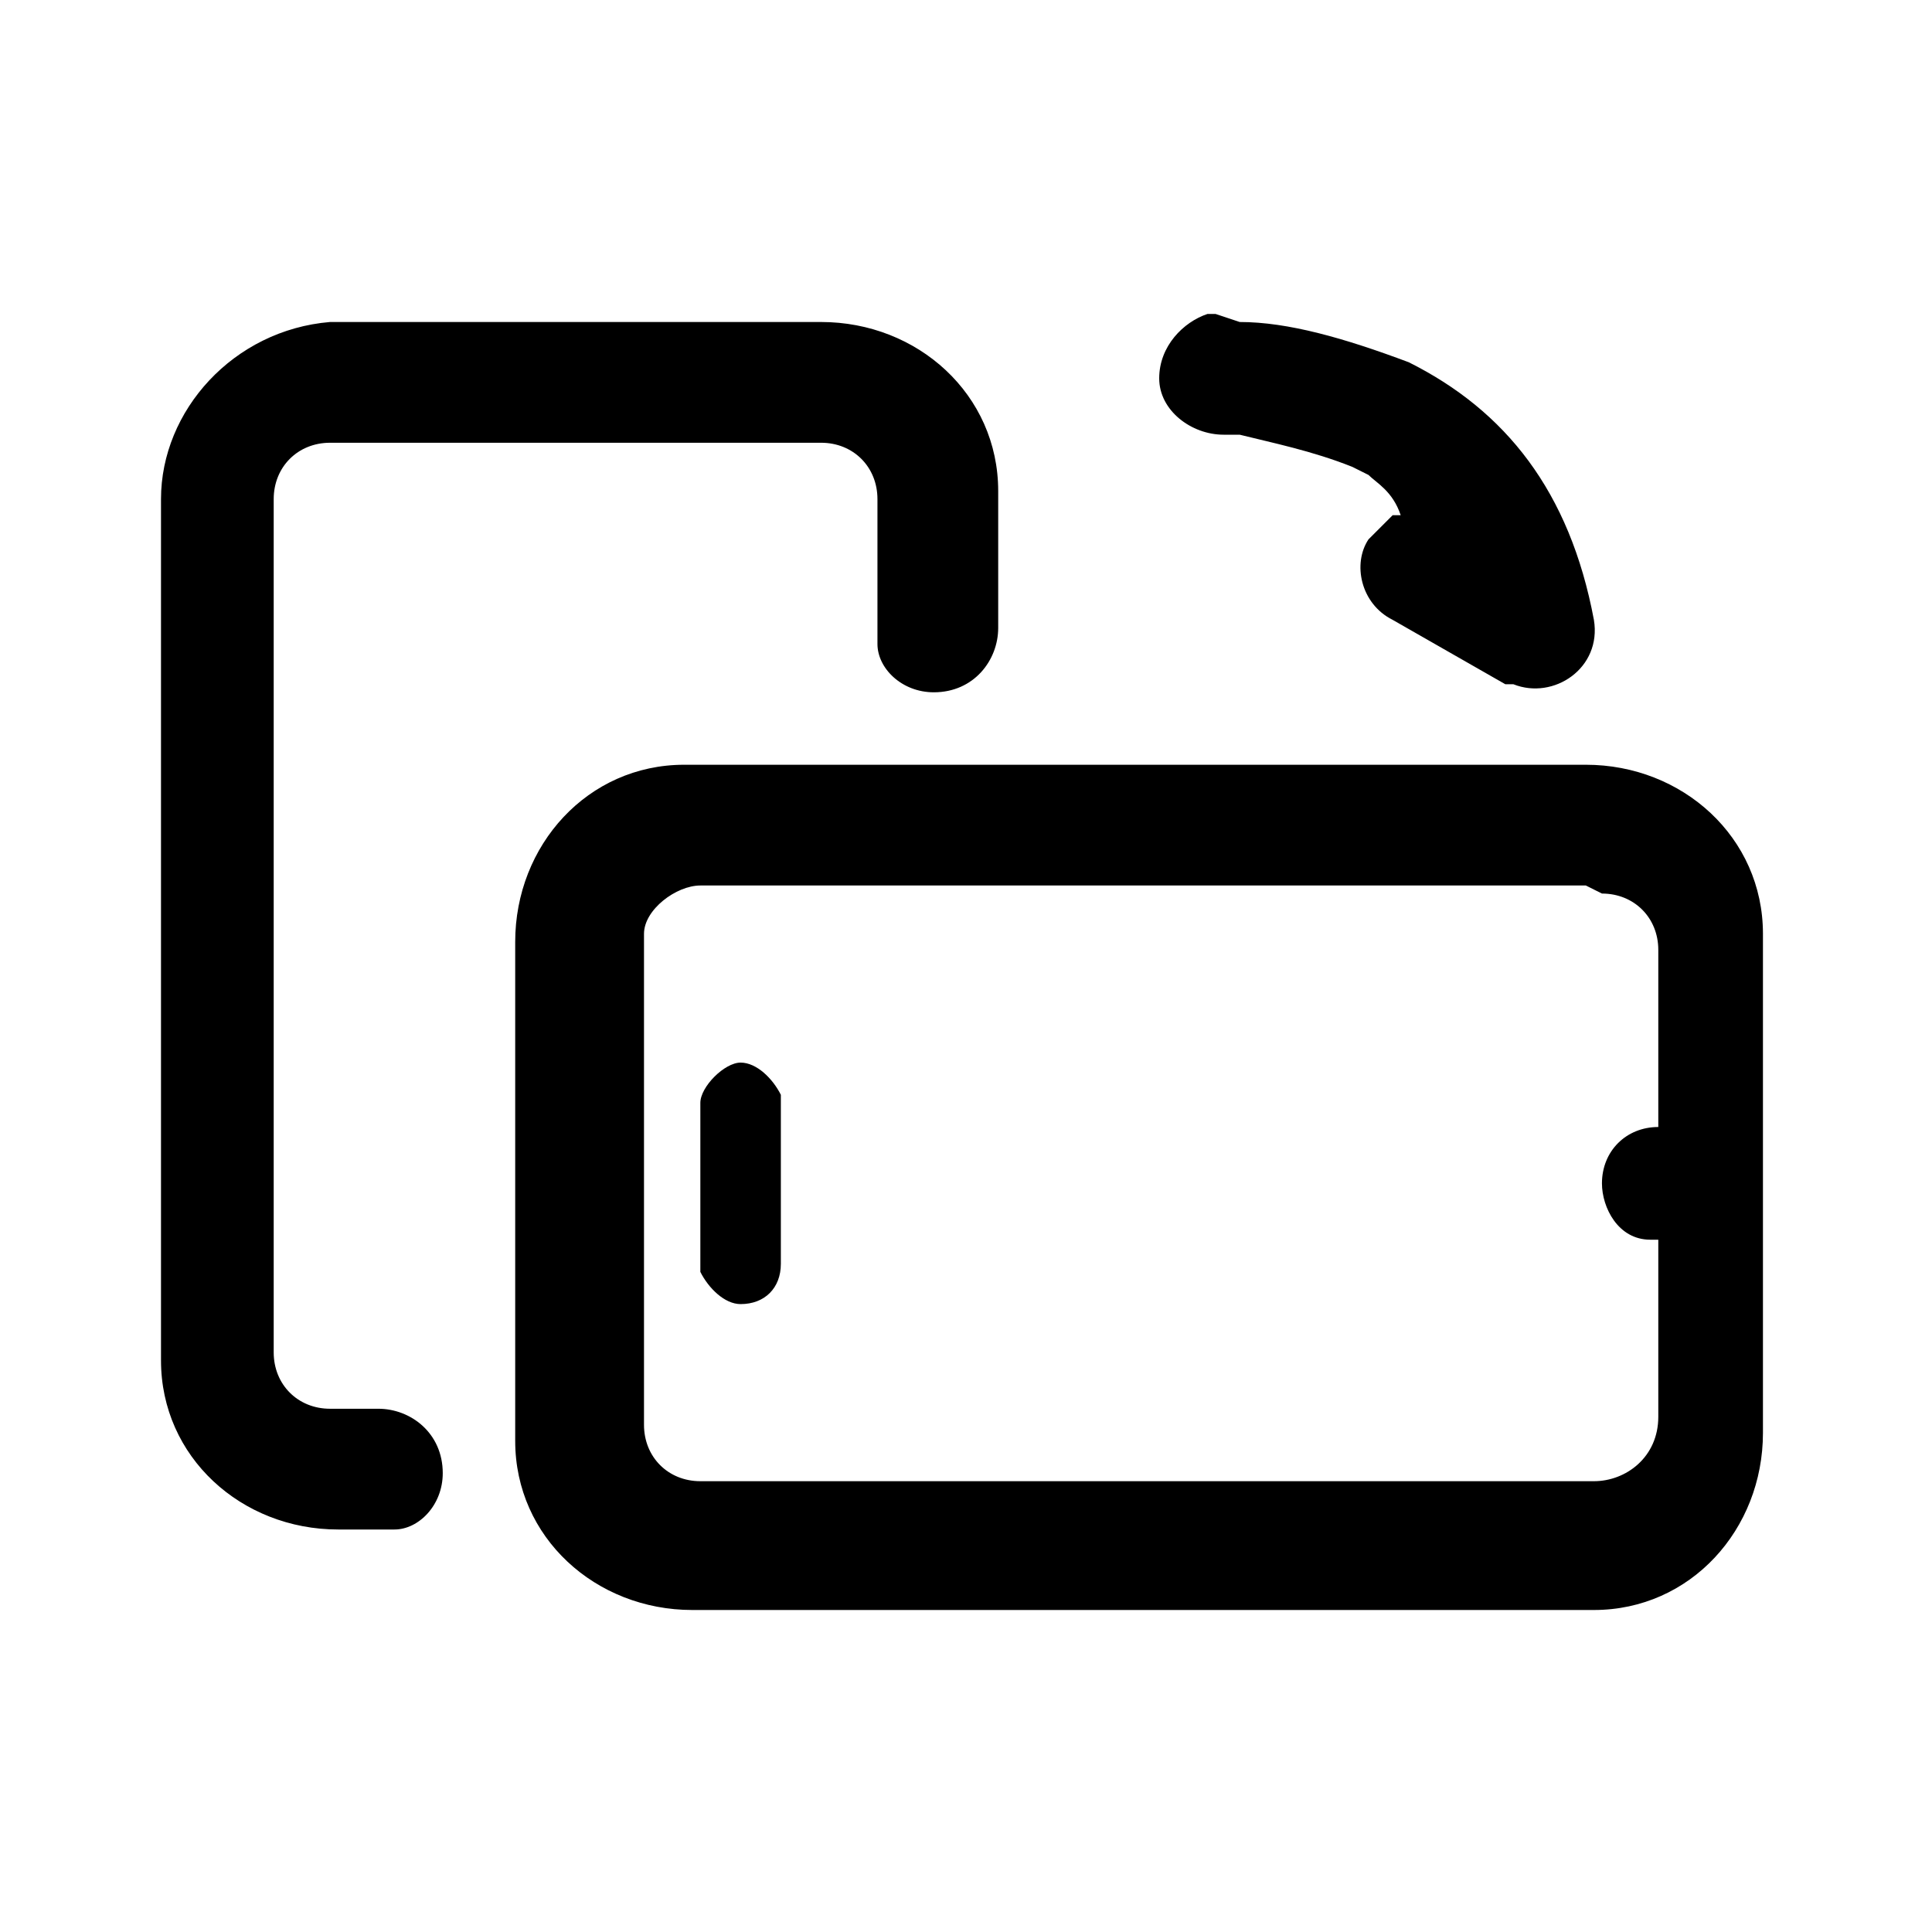
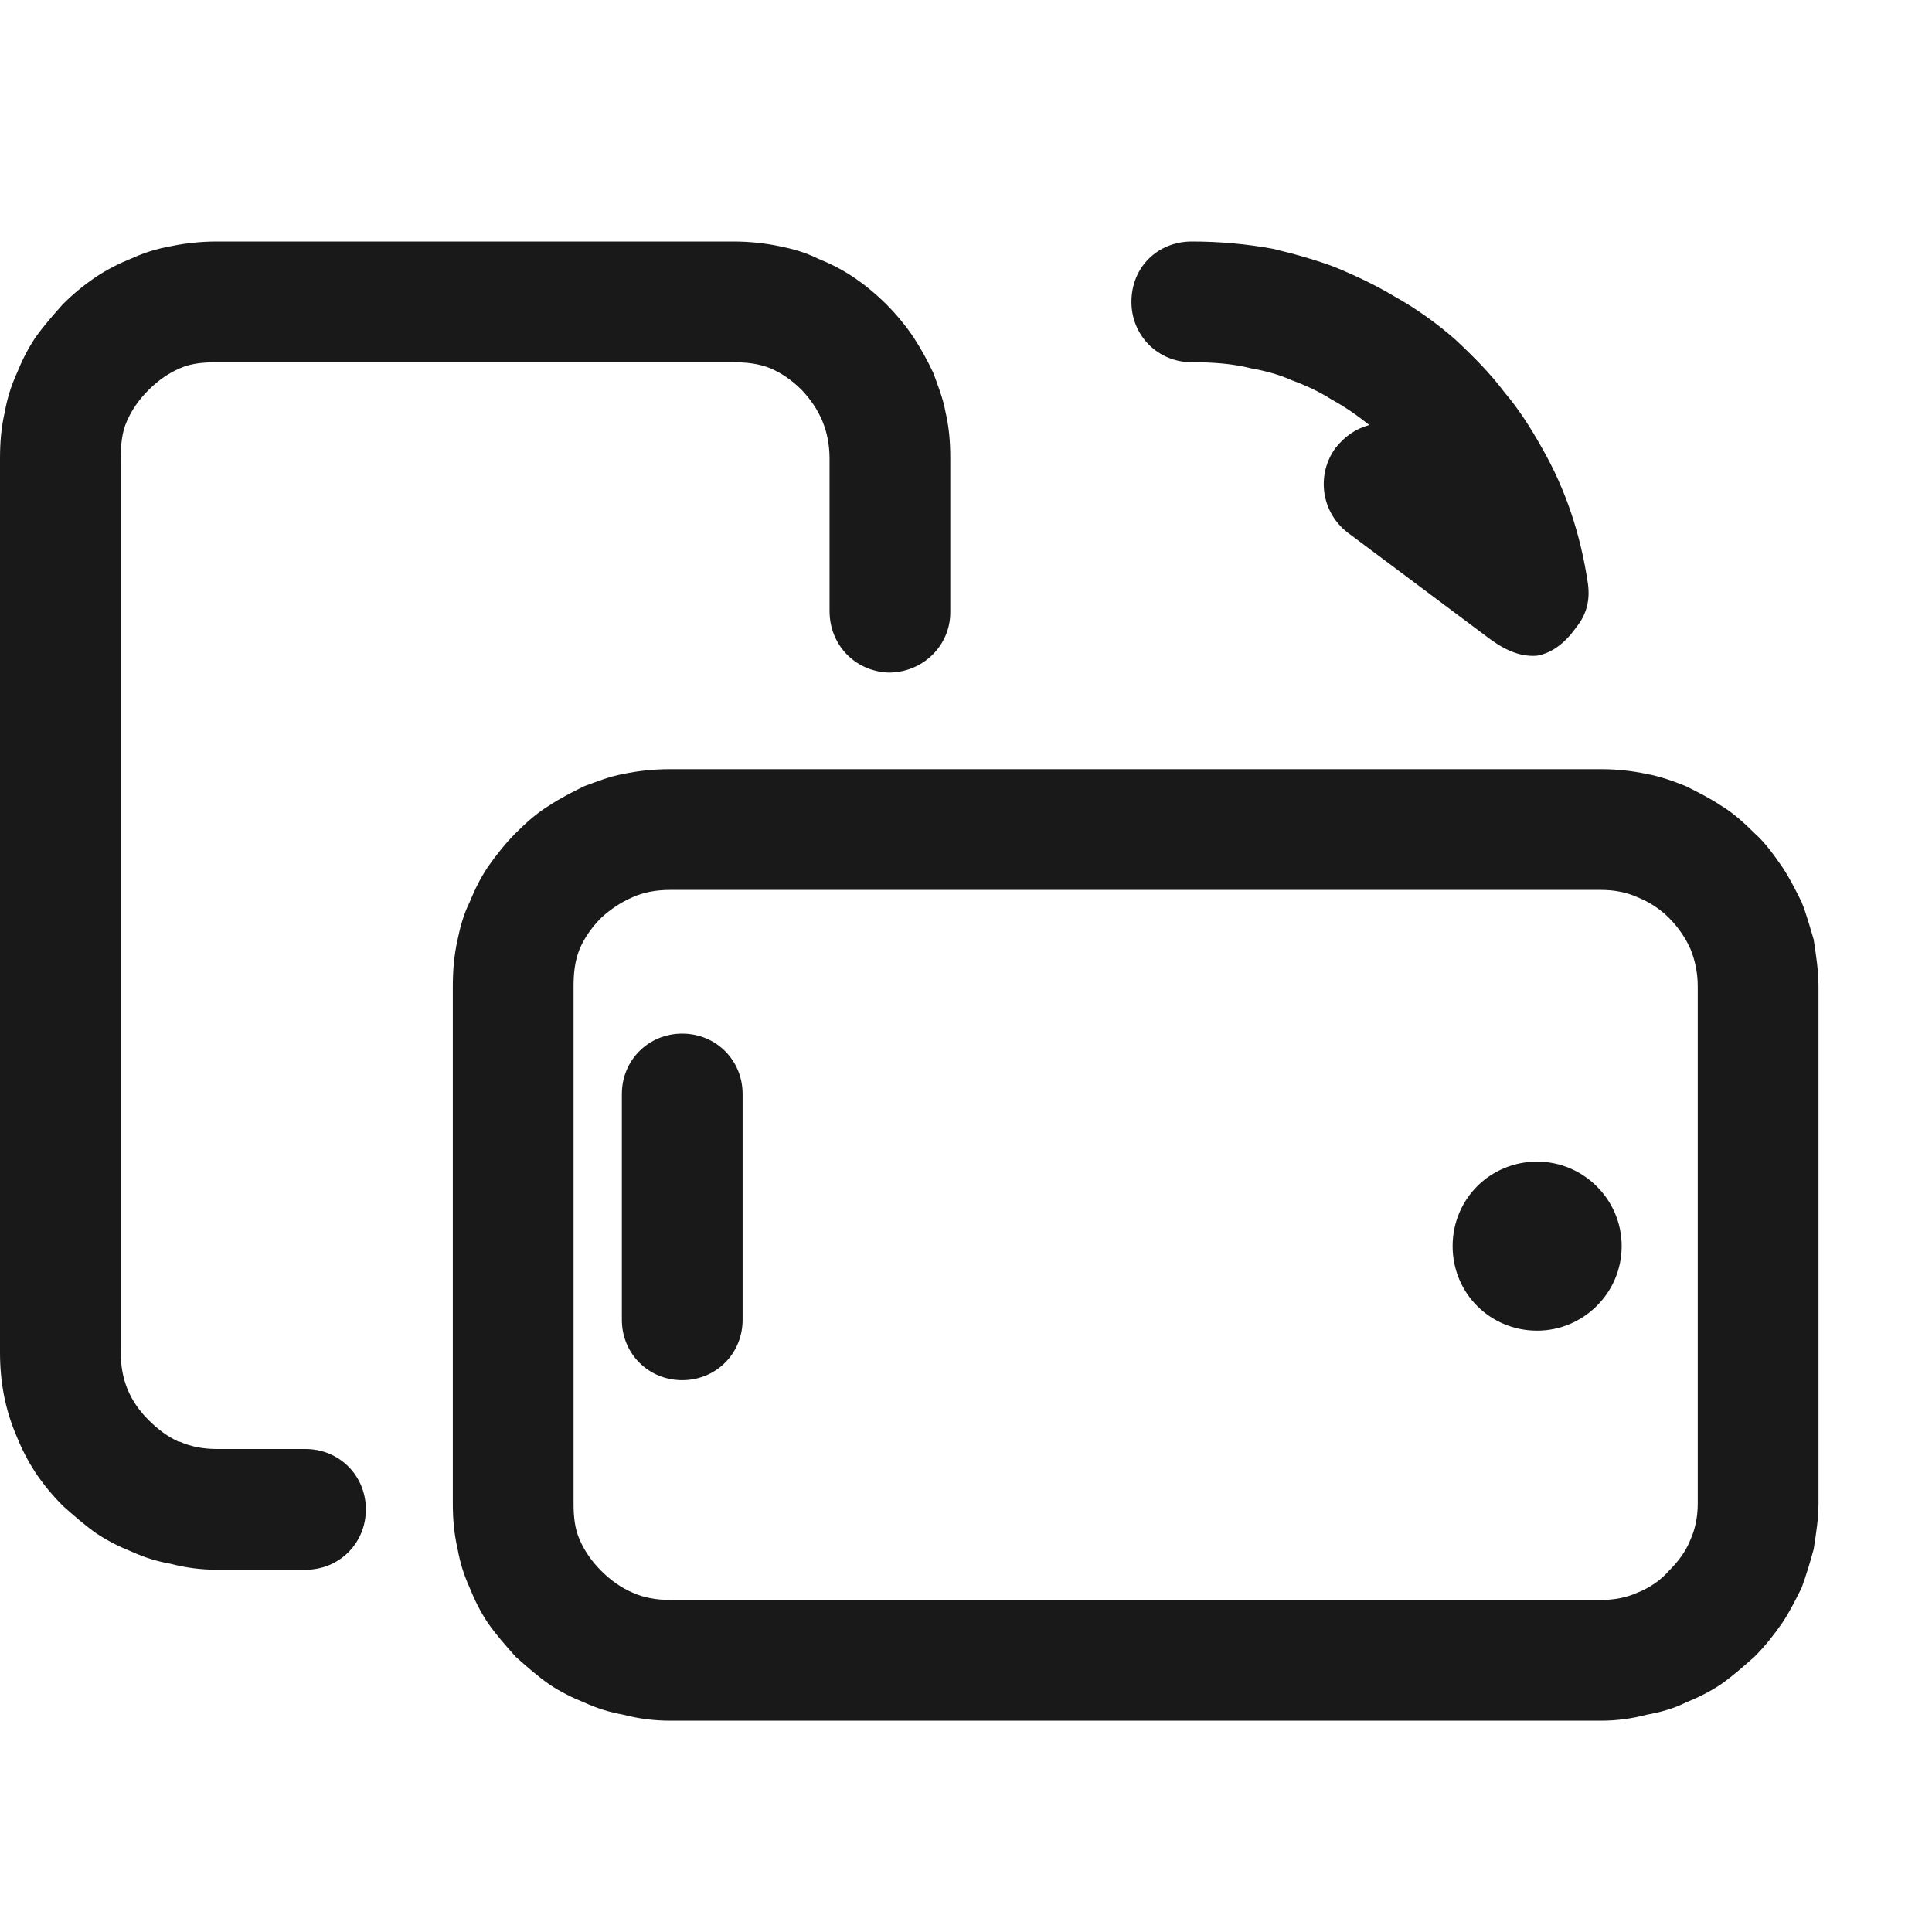
- <svg xmlns="http://www.w3.org/2000/svg" version="1.1" id="图层_1" x="0px" y="0px" viewBox="0 0 24 24" style="enable-background:new 0 0 24 24;" xml:space="preserve">
-   <style type="text/css">
- 	.st0{fill-rule:evenodd;clip-rule:evenodd;fill:currentColor;fill-opacity:0;}
- 	.st1{fill-rule:evenodd;clip-rule:evenodd;fill:currentColor;}
- </style>
-   <g id="ic_landscape_lined">
-     <g id="编组">
-       <rect id="矩形" class="st0" width="24" height="24" />
-       <path id="形状结合" class="st1" d="M19.7,9.5c1.2,0,2.2,0.9,2.2,2.1l0,0.2v6c0,1.2-0.9,2.2-2.1,2.2l-0.2,0h-11    c-1.2,0-2.2-0.9-2.2-2.1l0-0.2v-6c0-1.2,0.9-2.2,2.1-2.2l0.2,0H19.7z M10.2,4c1.2,0,2.2,0.9,2.2,2.1l0,0.2v1.5    c0,0.4-0.3,0.8-0.8,0.8c-0.4,0-0.7-0.3-0.7-0.6l0-0.1V6.2c0-0.4-0.3-0.7-0.7-0.7l-0.1,0h-6c-0.4,0-0.7,0.3-0.7,0.7l0,0.1v10.5    c0,0.4,0.3,0.7,0.7,0.7l0.1,0h0.5c0.4,0,0.8,0.3,0.8,0.8c0,0.4-0.3,0.7-0.6,0.7l-0.1,0H4.2c-1.2,0-2.2-0.9-2.2-2.1l0-0.2V6.2    C2,5.1,2.9,4.1,4.1,4l0.2,0H10.2z M19.7,11h-11C8.4,11,8,11.3,8,11.6l0,0.1v6c0,0.4,0.3,0.7,0.7,0.7l0.1,0h11    c0.4,0,0.8-0.3,0.8-0.8l0-2.2l-0.1,0c-0.4,0-0.6-0.4-0.6-0.7c0-0.4,0.3-0.7,0.7-0.7l0-2.2c0-0.4-0.3-0.7-0.7-0.7L19.7,11z     M9.2,13.2c0.2,0,0.4,0.2,0.5,0.4l0,0.1v2c0,0.3-0.2,0.5-0.5,0.5c-0.2,0-0.4-0.2-0.5-0.4l0-0.1v-2C8.7,13.5,9,13.2,9.2,13.2z     M15.4,4c0.6,0,1.3,0.2,2.1,0.5c1.2,0.6,2,1.6,2.3,3.2c0.1,0.6-0.5,1-1,0.8l-0.1,0l-1.4-0.8c-0.4-0.2-0.5-0.7-0.3-1    c0.1-0.1,0.2-0.2,0.3-0.3l0.1,0l0,0C17.3,6.1,17.1,6,17,5.9l-0.2-0.1c-0.5-0.2-1-0.3-1.4-0.4l-0.2,0c-0.4,0-0.8-0.3-0.8-0.7    c0-0.4,0.3-0.7,0.6-0.8l0.1,0L15.4,4z" />
-     </g>
-   </g>
+ <svg xmlns="http://www.w3.org/2000/svg" width="16" height="16" viewBox="0 0 16 16" fill="none">
+   <defs />
+   <rect id="矩形 196" width="16" height="16" fill="#C4C4C4" fill-opacity="0" />
+   <path id="矢量 6" d="M1.8 13L2.53 13C2.81 13 3.03 12.78 3.03 12.5C3.03 12.22 2.81 12 2.53 12L1.8 12C1.68 12 1.58 11.98 1.49 11.94Q1.49 11.94 1.49 11.94L1.48 11.94Q1.35 11.88 1.23 11.76C1.07 11.6 1 11.42 1 11.2L1 3.8C1 3.68 1.01 3.58 1.05 3.49Q1.11 3.35 1.23 3.23Q1.35 3.11 1.49 3.05Q1.49 3.05 1.49 3.05C1.58 3.01 1.68 3 1.8 3L6.07 3C6.18 3 6.28 3.01 6.38 3.05L6.38 3.05L6.38 3.05L6.38 3.05Q6.52 3.11 6.64 3.23C6.79 3.39 6.87 3.57 6.87 3.8L6.87 5.06C6.87 5.34 7.08 5.56 7.36 5.57C7.64 5.57 7.87 5.35 7.87 5.07L7.87 3.8C7.87 3.66 7.86 3.54 7.83 3.41C7.81 3.3 7.77 3.2 7.73 3.09Q7.66 2.94 7.57 2.8L7.57 2.8L7.57 2.8Q7.47 2.65 7.34 2.52Q7.21 2.39 7.06 2.29C6.97 2.23 6.87 2.18 6.77 2.14C6.67 2.09 6.56 2.06 6.46 2.04Q6.27 2 6.07 2L1.8 2Q1.6 2 1.41 2.04C1.3 2.06 1.2 2.09 1.09 2.14C0.99 2.18 0.89 2.23 0.8 2.29Q0.65 2.39 0.52 2.52C0.44 2.61 0.36 2.7 0.29 2.8C0.23 2.89 0.18 2.99 0.14 3.09C0.09 3.2 0.06 3.3 0.04 3.41C0.01 3.54 0 3.66 0 3.8L0 11.2C0 11.44 0.04 11.67 0.14 11.9Q0.2 12.05 0.29 12.19Q0.39 12.34 0.52 12.47C0.61 12.55 0.7 12.63 0.8 12.7C0.89 12.76 0.99 12.81 1.09 12.85C1.2 12.9 1.3 12.93 1.41 12.95Q1.6 13 1.8 13ZM9.37 2.5C9.37 2.78 9.59 3 9.87 3C10.04 3 10.2 3.01 10.36 3.05C10.47 3.07 10.59 3.1 10.7 3.15C10.81 3.19 10.92 3.24 11.03 3.31C11.14 3.37 11.24 3.44 11.34 3.52C11.23 3.55 11.14 3.61 11.06 3.71C10.9 3.93 10.94 4.24 11.16 4.41L12.35 5.3C12.49 5.4 12.61 5.44 12.73 5.43C12.84 5.41 12.95 5.34 13.05 5.2C13.14 5.09 13.17 4.97 13.15 4.83C13.09 4.43 12.97 4.06 12.77 3.71C12.68 3.55 12.58 3.39 12.46 3.25C12.34 3.09 12.2 2.95 12.05 2.81C11.89 2.67 11.72 2.55 11.54 2.45C11.39 2.36 11.22 2.28 11.05 2.21C10.89 2.15 10.71 2.1 10.54 2.06C10.32 2.02 10.1 2 9.87 2C9.59 2 9.37 2.21 9.37 2.5ZM13.64 6.41Q13.45 6.37 13.26 6.37L5.55 6.37Q5.35 6.37 5.16 6.41C5.05 6.43 4.95 6.47 4.84 6.51C4.74 6.56 4.64 6.61 4.55 6.67C4.45 6.73 4.36 6.81 4.27 6.9C4.19 6.98 4.11 7.08 4.04 7.18C3.98 7.27 3.93 7.37 3.89 7.47C3.84 7.57 3.81 7.68 3.79 7.78C3.76 7.91 3.75 8.04 3.75 8.17L3.75 12.45C3.75 12.58 3.76 12.7 3.79 12.83C3.81 12.94 3.84 13.04 3.89 13.15C3.93 13.25 3.98 13.35 4.04 13.44C4.11 13.54 4.19 13.63 4.27 13.72C4.36 13.8 4.45 13.88 4.55 13.95C4.64 14.01 4.74 14.06 4.84 14.1C4.95 14.15 5.05 14.18 5.16 14.2Q5.35 14.25 5.55 14.25L13.26 14.25Q13.45 14.25 13.64 14.2C13.75 14.18 13.86 14.15 13.96 14.1C14.06 14.06 14.16 14.01 14.25 13.95C14.35 13.88 14.44 13.8 14.53 13.72C14.62 13.63 14.69 13.54 14.76 13.44C14.82 13.35 14.87 13.25 14.92 13.15C14.96 13.04 14.99 12.94 15.02 12.83C15.04 12.7 15.06 12.58 15.06 12.45L15.06 8.17C15.06 8.04 15.04 7.91 15.02 7.78C14.99 7.68 14.96 7.57 14.92 7.47C14.87 7.37 14.82 7.27 14.76 7.18C14.69 7.08 14.62 6.98 14.53 6.9C14.44 6.81 14.35 6.73 14.25 6.67C14.16 6.61 14.06 6.56 13.96 6.51C13.86 6.47 13.75 6.43 13.64 6.41ZM5.55 7.37L13.26 7.37C13.37 7.37 13.47 7.39 13.56 7.43C13.66 7.47 13.75 7.53 13.82 7.6C13.9 7.68 13.96 7.77 14 7.86C14.04 7.96 14.06 8.06 14.06 8.17L14.06 12.45C14.06 12.56 14.04 12.66 14 12.75C13.96 12.85 13.9 12.93 13.82 13.01C13.75 13.09 13.66 13.15 13.56 13.19C13.47 13.23 13.37 13.25 13.26 13.25L5.55 13.25C5.43 13.25 5.33 13.23 5.24 13.19Q5.24 13.19 5.24 13.19L5.24 13.19Q5.1 13.13 4.98 13.01Q4.86 12.89 4.8 12.75C4.76 12.66 4.75 12.56 4.75 12.45L4.75 8.17C4.75 8.06 4.76 7.96 4.8 7.86Q4.86 7.72 4.98 7.6Q5.1 7.49 5.24 7.43L5.24 7.43Q5.24 7.43 5.24 7.43C5.33 7.39 5.43 7.37 5.55 7.37ZM5.65 8.56C5.93 8.56 6.15 8.78 6.15 9.06L6.15 10.93C6.15 11.21 5.93 11.43 5.65 11.43C5.37 11.43 5.15 11.21 5.15 10.93L5.15 9.06C5.15 8.78 5.37 8.56 5.65 8.56ZM12.03 10.32C12.03 9.93 12.34 9.62 12.73 9.62C13.11 9.62 13.43 9.93 13.43 10.32C13.43 10.71 13.11 11.02 12.73 11.02C12.34 11.02 12.03 10.71 12.03 10.32Z" fill="#191919" fill-opacity="1" fill-rule="evenodd" />
</svg>
